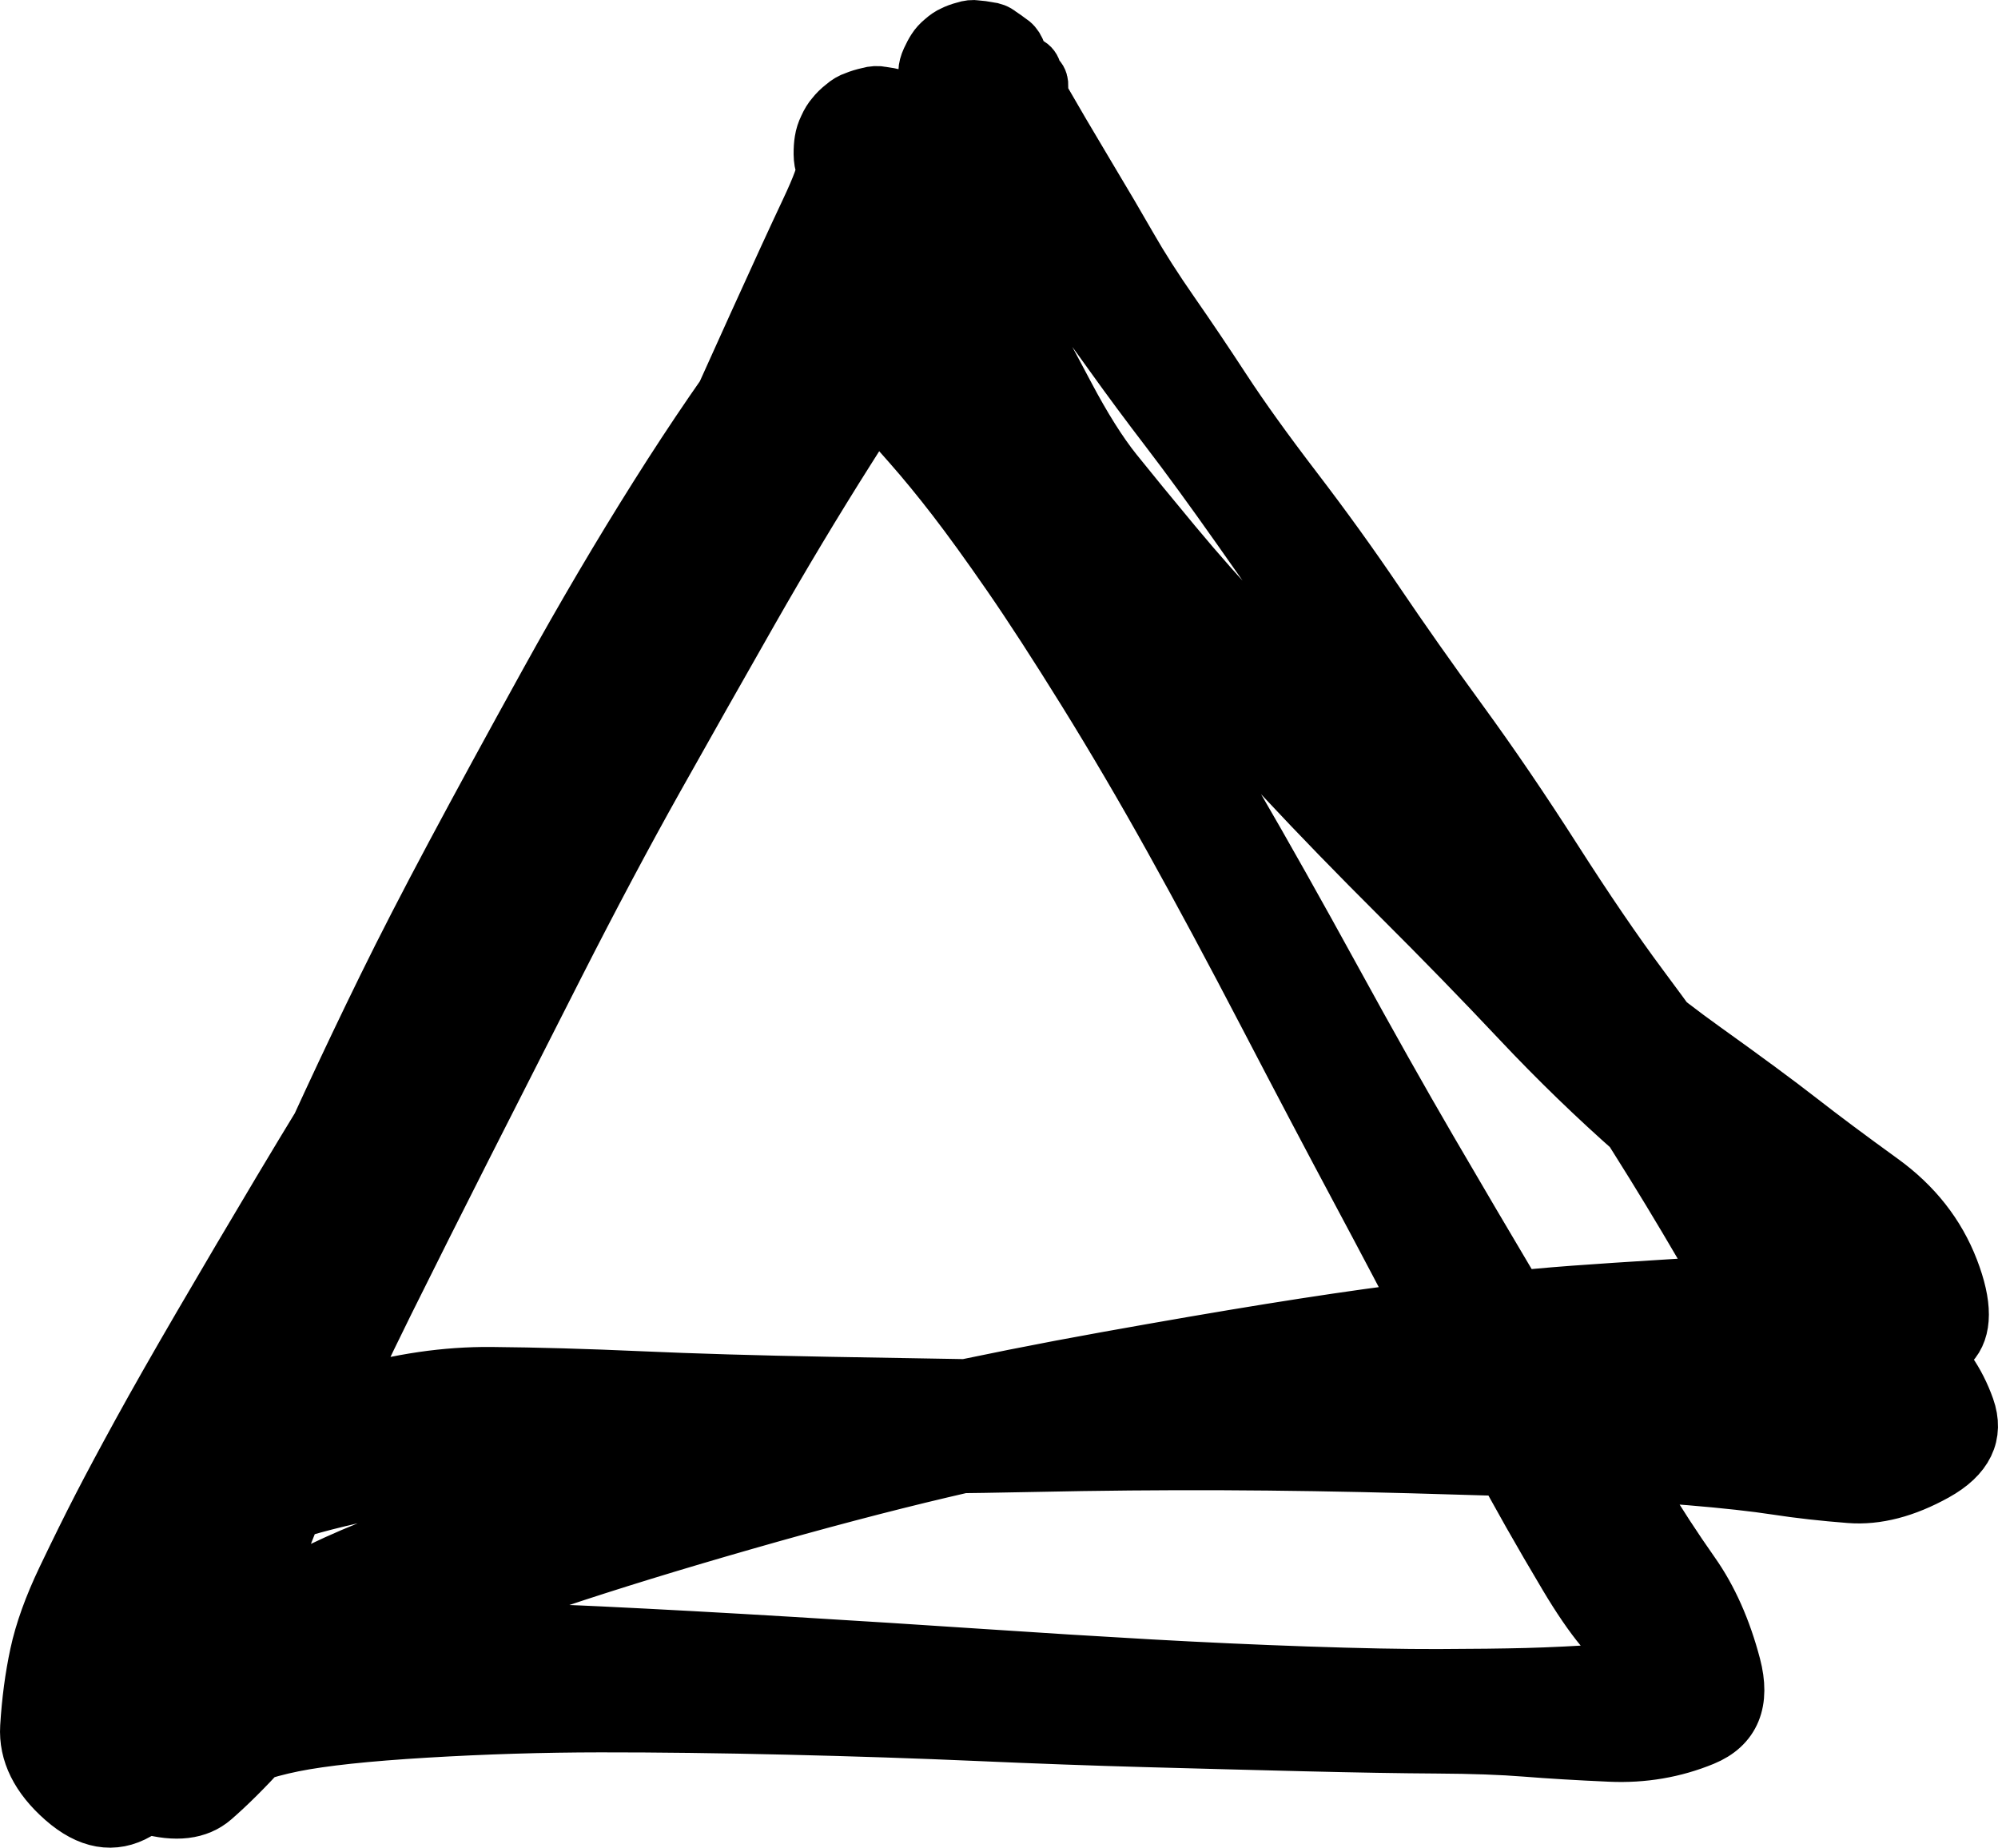
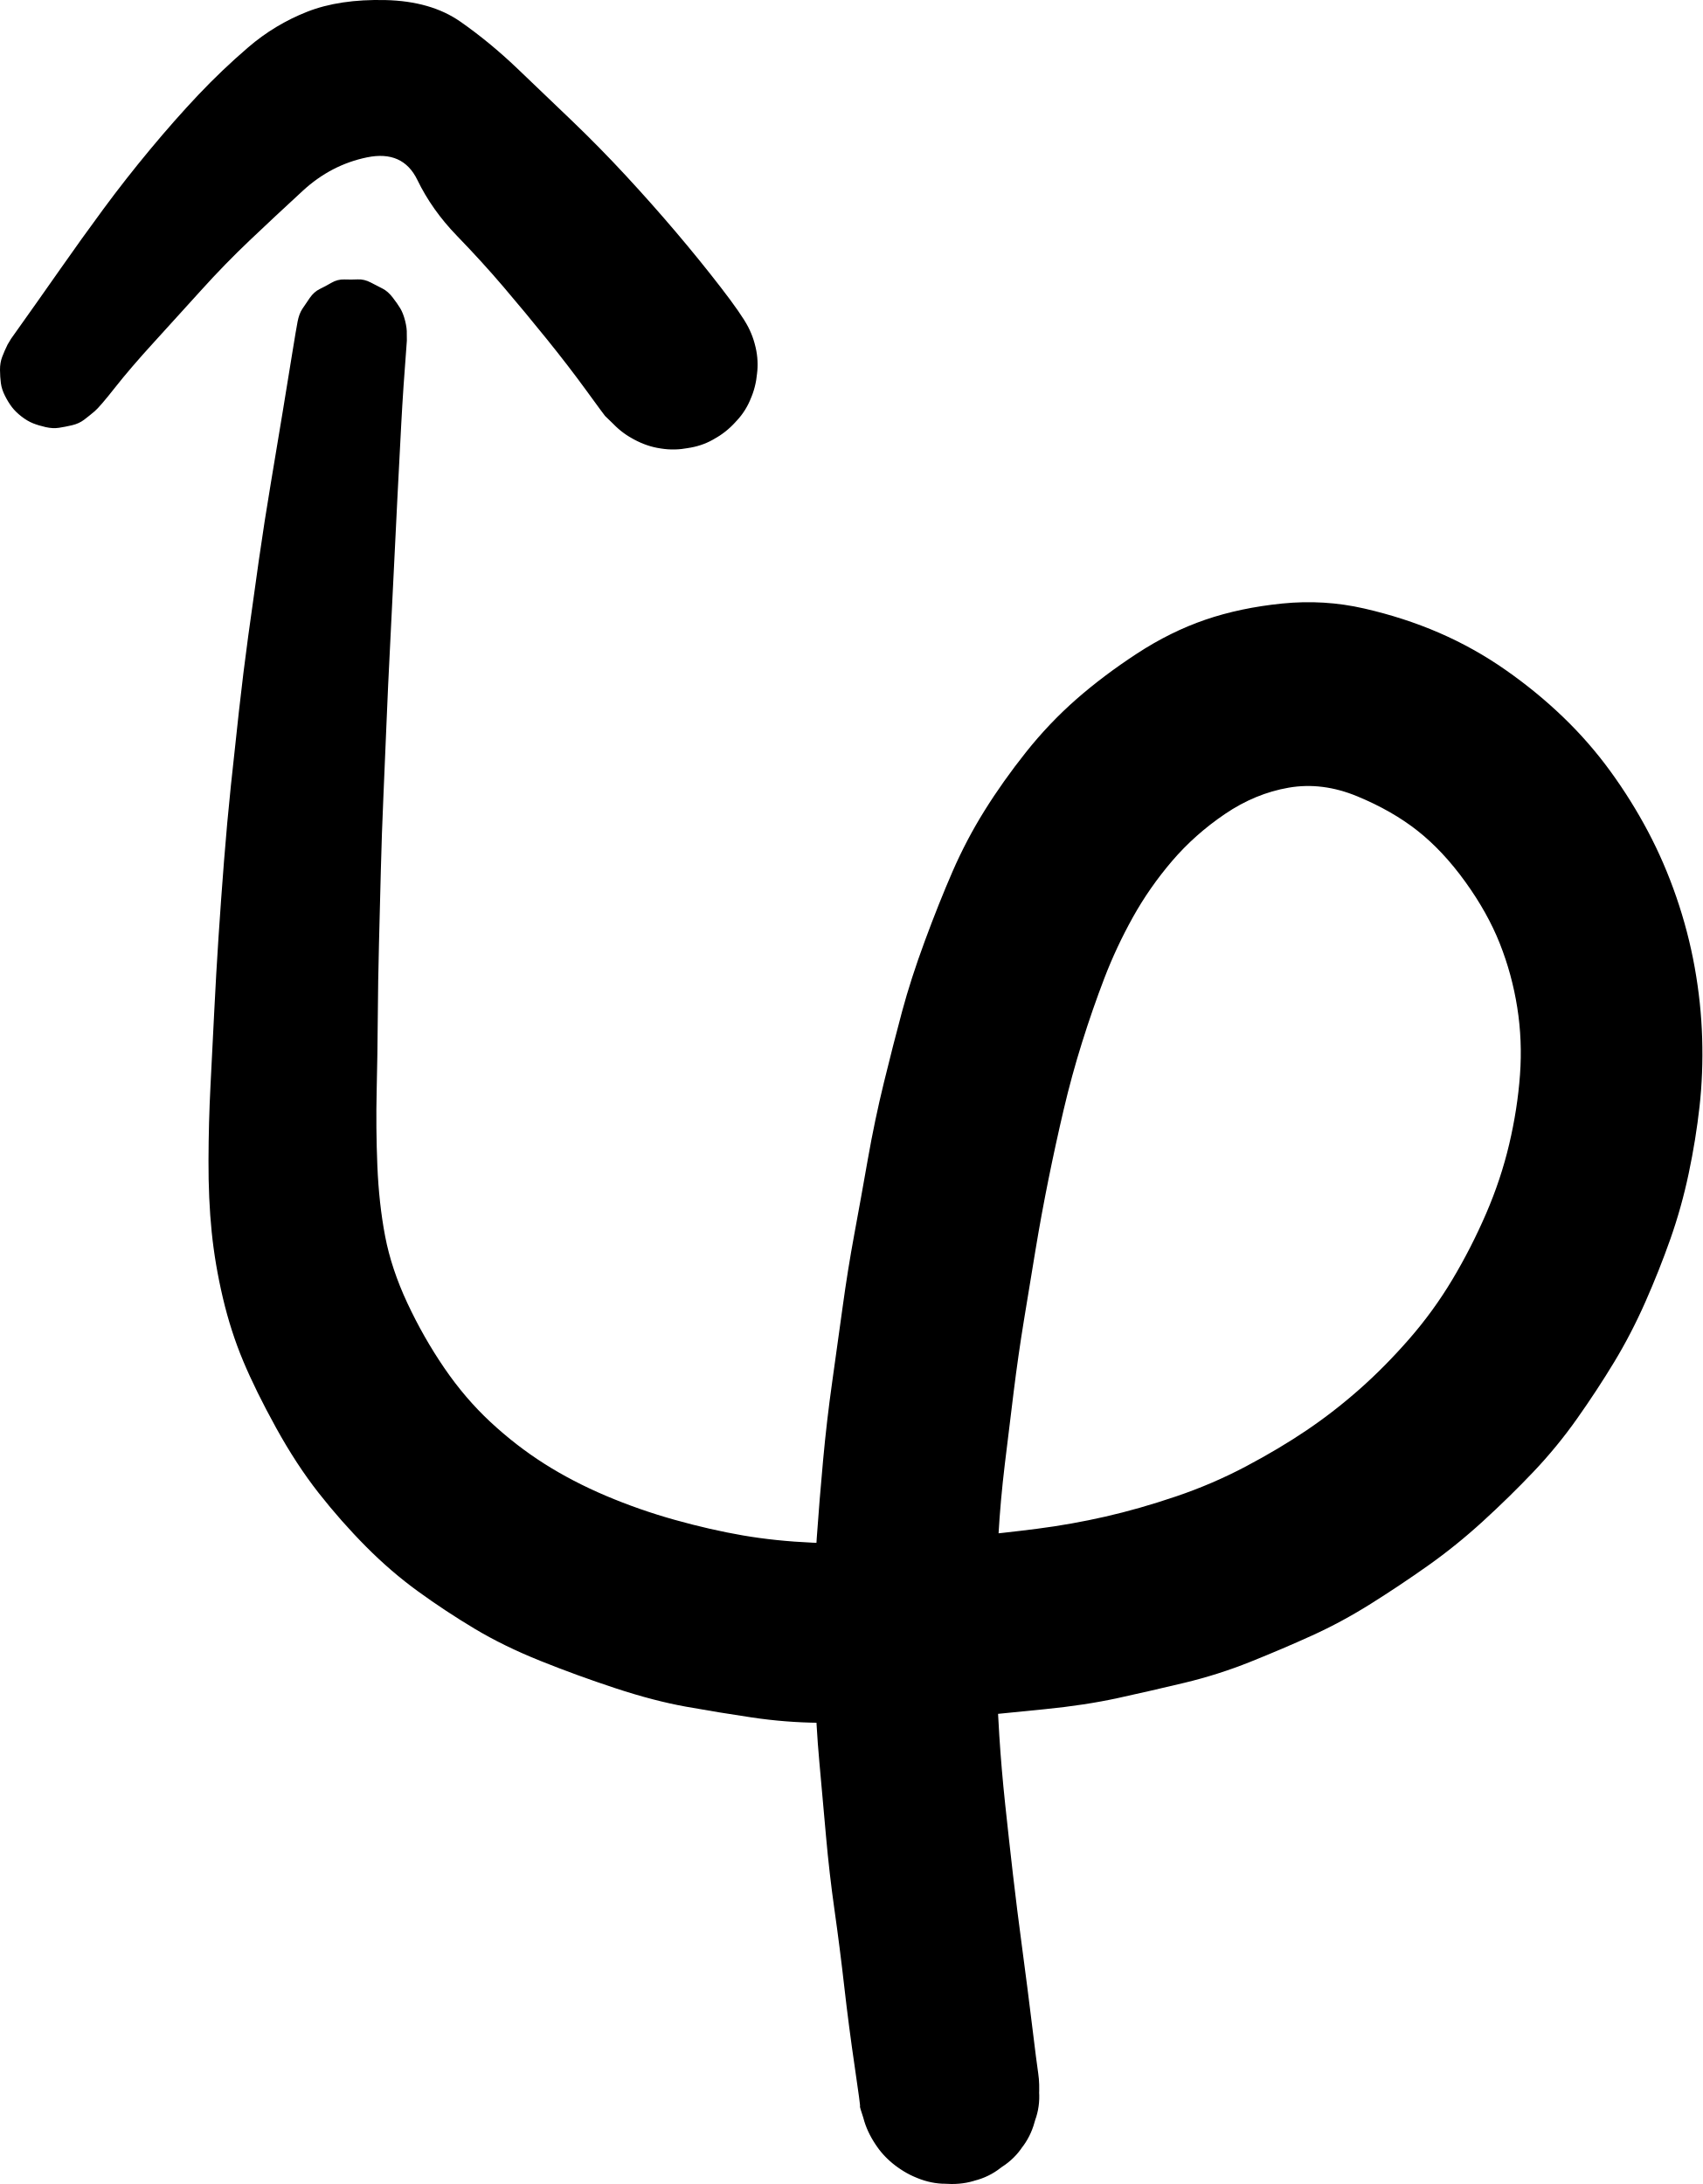
- <svg xmlns="http://www.w3.org/2000/svg" width="265.15" height="245.17" viewBox="0 0 265.15 245.17">
-   <path stroke="#000000" stroke-width="7.5" stroke-linejoin="round" fill="#000000" d="M137.03,15.39 Q129.74,24.74 123.17,32.89 T109.18,50.51 94.65,71.02 80.21,95.04 67.71,117.57 58.65,134.86 51.36,149.89 46.23,162.28 42.62,172.05 38.93,182.35 46.66,185.19 65.2,182.48 84.92,183.04 109.91,183.78 137.12,184.25 162.2,184.56 187.33,185.36 208.96,186.33 224.85,187.26 236.54,187.93 245.94,187.77 246.21,186.41 235.89,178.92 225.94,165.22 217.37,151.09 208.56,137.05 197.73,119.7 185.78,101.09 175.06,85.15 164.54,70.01 155.09,57.06 147.66,47.04 141.41,38.57 134.6,29.26 128.06,19.16 124.59,14.04 123.32,12.63 122.96,11.09 122.97,9.5 123.37,7.97 124.12,6.57 125.19,5.39 126.5,4.51 127.99,3.96 129.57,3.79 131.14,4 132.62,4.58 133.91,5.49 134.95,6.69 135.79,11.52 134.24,21.08 128.77,32.88 122.09,44.31 112.38,59.65 99.53,81.06 86.99,103.23 73.77,128.08 61.45,152.34 51.24,172.69 43.52,189.29 38.76,200.99 34.94,210.52 31.09,220.07 27.34,229.38 22.93,230 23.95,221.89 33.83,213.31 48.91,205.59 69.36,198.61 95.71,191.58 122.48,185.31 146.89,180.45 168.55,176.73 185.31,174.26 198.31,172.67 208.83,171.69 221.32,170.86 233.41,170.08 243.92,168.99 245.37,169.04 237.35,167.21 229.43,160.93 217.13,150.29 201.7,135.35 185.76,118.97 170.55,103.31 158.58,90.13 148.56,78.42 140.38,68.98 134.47,61.78 128.2,52.84 121.49,42.81 116.02,34.45 111.59,26.88 109.38,22.24 109.07,20.46 109.19,18.66 109.74,16.94 110.69,15.4 111.98,14.13 113.54,13.21 115.27,12.68 117.07,12.59 118.85,12.93 120.49,13.69 121.9,14.81 123.01,16.25 124.16,21.14 123.32,30.47 119.18,40.9 112.67,52.73 103.46,68.98 91.4,89.95 75.35,116.15 58.6,142.46 45.37,163.03 34.54,180.57 26.65,194.59 22.24,204.26 18.83,213.74 17.01,224.22 22.36,223.82 34.98,217.23 55.11,216.26 79.62,216.9 104.88,218.28 130.27,219.89 152.52,221.27 173.41,222.22 190.86,222.56 202.6,222.42 213.76,221.87 216.67,219.59 207.97,209.1 198.97,193.23 190.43,176.96 180.34,157.82 168.13,134.65 155.58,111.27 144.07,91.66 134.06,76.23 126.75,66.12 120.86,58.94 112.9,49.94 107.24,43.39 106.52,41.63 106.4,39.74 106.89,37.9 107.94,36.32 109.44,35.15 111.23,34.53 113.13,34.51 114.93,35.1 116.46,36.23 117.54,37.79 118.07,39.61 117.98,41.51 117.3,43.28 116.09,44.74 114.47,45.74 112.62,46.17 110.73,45.98 109,45.2 107.6,43.91 106.7,42.24 106.37,40.37 106.66,38.49 107.53,36.81 108.9,35.49 110.61,34.67 112.5,34.45 114.36,34.84 115.99,35.8 116.73,36.41 121.56,42.8 128.97,52.85 134.37,60.79 141.46,71.37 151.8,87.03 163.81,106.74 176.84,129.9 189.64,152.63 200.53,171.14 210.22,186.63 217.85,198.6 224.5,208.81 229.93,221.01 226.01,230.57 213.7,232.67 202.49,232 190.7,231.58 173.08,231.28 152.05,230.73 129.78,229.92 104.53,229.08 79.64,228.77 56.49,229.48 38.89,231.36 27.95,235.11 18.2,240.39 8.49,238.68 3.77,229.15 5.05,219.53 8.65,209.52 13.38,199.95 18.64,190.12 26.75,175.87 37.31,157.98 50.03,137.14 65.97,110.66 80.82,84.35 91.41,62.94 100.41,43.03 107.26,28.13 109.38,22.24 109.07,20.46 109.19,18.66 109.74,16.94 110.69,15.4 111.98,14.13 113.54,13.21 115.27,12.68 117.07,12.59 118.85,12.93 120.49,13.69 121.9,14.81 123.01,16.25 125.68,22.21 130.31,31.87 135.36,41.2 141.44,52.38 147.91,62.66 155.72,72.19 165.71,83.47 177.83,95.96 193.61,110.93 209.98,126.05 225.94,139.21 238.79,148.69 249.66,156.8 258.85,168.48 258.83,178.31 251.12,181.88 242.1,182.66 233.49,182.59 221.55,182.06 209.38,181.78 199.24,181.96 186.62,183.08 170.16,185.65 148.84,189.71 124.89,195.04 98.73,201.94 73.62,209.66 55.5,217.09 43.43,224.34 34.99,231.87 28.23,238.59 19.61,239.63 13.7,233.41 15.67,224.79 20.74,215.66 25.66,206.37 30.12,197.31 35.36,185.58 43.07,168.68 52.91,148.11 64.8,123.44 77.39,98.08 89.07,75.18 100.74,52.79 109.48,36.76 115.7,25.85 121.29,16.79 123.32,12.63 122.96,11.09 122.97,9.5 123.37,7.97 124.12,6.57 125.19,5.39 126.5,4.51 127.99,3.96 129.57,3.79 131.14,4 132.62,4.58 133.91,5.49 134.95,6.69 134.74,6.77 137.52,11.87 144.19,23.23 149.82,32.8 155.42,41.56 162.33,51.82 171.74,64.92 182.59,79.97 193.75,95.82 206.21,114.13 217.65,130.9 227.42,144.36 236.86,157.06 246.21,168.94 254.95,178.16 260.96,186.83 256.8,195.42 245.5,198.35 235.8,197.26 224.3,195.99 208.64,195.07 187.13,194.39 162.19,193.99 137.08,194.22 109.8,194.5 85.05,194.79 66.19,195.61 50.19,197.71 37.45,200.98 27.47,198.79 24.58,189.06 29.08,178.02 33.81,168.35 38.24,158.89 43.9,146.31 51.2,131.01 60.23,113.47 72.71,90.56 87.27,65.85 101.74,44.74 115.4,26.69 125.62,13.76 129.88,8.82 130.81,8.12 131.88,7.66 133.03,7.47 134.2,7.56 135.31,7.93 136.3,8.55 137.11,9.39 137.69,10.4 138.02,11.52 138.07,12.69 137.84,13.83 137.34,14.89 Z" />
+ <svg xmlns="http://www.w3.org/2000/svg" width="273.53" height="350.98" viewBox="0 0 273.53 350.98">
+   <path fill="#000000" d="M1.77,54.45 Q6.43,47.9 9.75,43.15 T16.6,33.61 24.1,24.04 31.86,15.25 39.9,7.59 49.35,1.89 61.9,0.01 73.97,3.48 83.09,10.98 91.93,19.44 100.57,28.24 108.59,37.28 115.8,46.17 120.22,52.56 121.56,56.72 121.5,61.08 120.06,65.2 117.37,68.64 113.72,71.04 109.5,72.16 105.14,71.86 101.11,70.19 97.82,67.32 95.62,63.55 94.74,59.27 95.27,54.94 97.15,51 100.2,47.87 104.08,45.88 108.4,45.23 112.7,46 116.53,48.09 119.49,51.3 121.27,55.29 121.68,59.63 120.69,63.89 118.38,67.6 115.02,70.38 110.94,71.94 106.58,72.12 102.39,70.89 98.81,68.39 97.22,66.85 94.24,62.8 87.85,54.49 80.91,46.12 73.42,37.9 67.06,28.92 58.96,25.29 48.66,30.65 40.13,38.62 32.35,46.61 24.78,54.95 18.51,62.25 15.19,66.11 13.52,67.45 11.57,68.34 9.47,68.75 7.34,68.64 5.29,68.02 3.45,66.93 1.92,65.43 0.8,63.61 0.14,61.57 0,59.44 0.36,57.33 1.22,55.37 ZM65.37,54.75 Q64.76,62.61 64.47,68.13 T63.86,79.84 63.25,92.18 62.65,104.29 62.1,116.22 61.6,128.05 61.19,139.86 60.89,151.71 60.7,163.48 60.52,175.28 60.63,187.32 61.88,198.67 65.45,209.41 71.37,219.82 78.82,228.54 87.46,235.23 97.35,240.38 108.42,244.25 119.36,246.75 130.62,247.92 143.07,247.83 155.29,246.93 166.63,245.68 177.63,243.72 188.99,240.47 200.22,235.64 209.94,229.85 218.42,223.27 226.42,215.18 233.36,205.62 238.78,195.02 242.49,183.86 244.22,172.72 243.78,161.91 240.98,151.64 235.43,141.71 227.76,133.51 218.07,127.97 207.07,126.58 196.82,130.81 188.32,138.37 182.02,147.41 177.45,157.17 173.86,167.51 170.89,178.38 168.46,189.53 166.37,200.91 164.51,212.22 162.87,223.66 161.44,235.35 160.42,246.76 159.96,257.57 160.02,268.18 160.56,278.92 161.5,289.92 162.75,301.21 164.24,313.11 165.83,325.53 166.82,333.26 166.93,337.1 166.04,341.66 163.73,345.69 160.26,348.77 155.98,350.58 151.35,350.93 146.85,349.79 142.95,347.27 140.06,343.63 138.49,339.26 138.39,334.62 139.77,330.19 142.5,326.44 146.29,323.75 150.73,322.41 155.38,322.56 159.72,324.19 163.33,327.12 165.81,331.04 166.9,335.55 166.5,340.18 164.64,344.43 161.52,347.87 157.47,350.13 152.9,350.98 148.3,350.33 144.16,348.24 140.89,344.94 138.85,340.77 138.18,338.52 137.33,332.14 135.66,319.35 134.09,307.02 132.72,295.13 131.65,283.2 130.97,271.25 130.82,259.29 131.23,247.15 132.25,234.64 133.7,222.16 135.38,210.09 137.27,198.31 139.44,186.27 142.03,173.92 144.93,162.58 148.59,151.23 153.05,140.05 158.19,130.27 164.83,120.9 172.89,112.41 182.65,105.05 193.67,99.59 206.01,96.99 219.19,97.79 231.26,101.71 241.9,107.66 251.14,115.23 258.74,123.94 264.77,133.59 269.34,144.16 272.29,155.46 273.49,166.85 273.07,177.81 271.33,188.56 268.39,199.09 264.35,209.26 259.36,218.88 253.4,227.97 246.36,236.55 238.26,244.48 229.46,251.59 220.26,257.73 210.8,262.84 200.88,267.07 190.32,270.43 179.64,272.88 167.83,274.68 155.29,275.93 143.12,276.72 131.58,276.86 120.84,276.01 110.27,274.28 98.89,271.31 86.82,266.91 76.25,261.74 67.19,255.76 58.81,248.55 51.21,239.94 44.35,229.44 39.08,218.74 35.81,208.58 34.01,197.96 33.5,186.51 33.82,174.48 34.42,162.59 35.11,150.59 35.99,138.41 37.09,126.32 38.39,114.29 39.88,102.23 41.59,90.02 43.51,77.67 45.45,66 46.98,56.61 47.82,51.66 48.57,49.65 49.77,47.88 51.37,46.45 53.26,45.44 55.34,44.91 57.48,44.9 59.57,45.4 61.47,46.38 63.08,47.79 64.31,49.55 65.09,51.55 65.36,53.67 Z" />
</svg>
